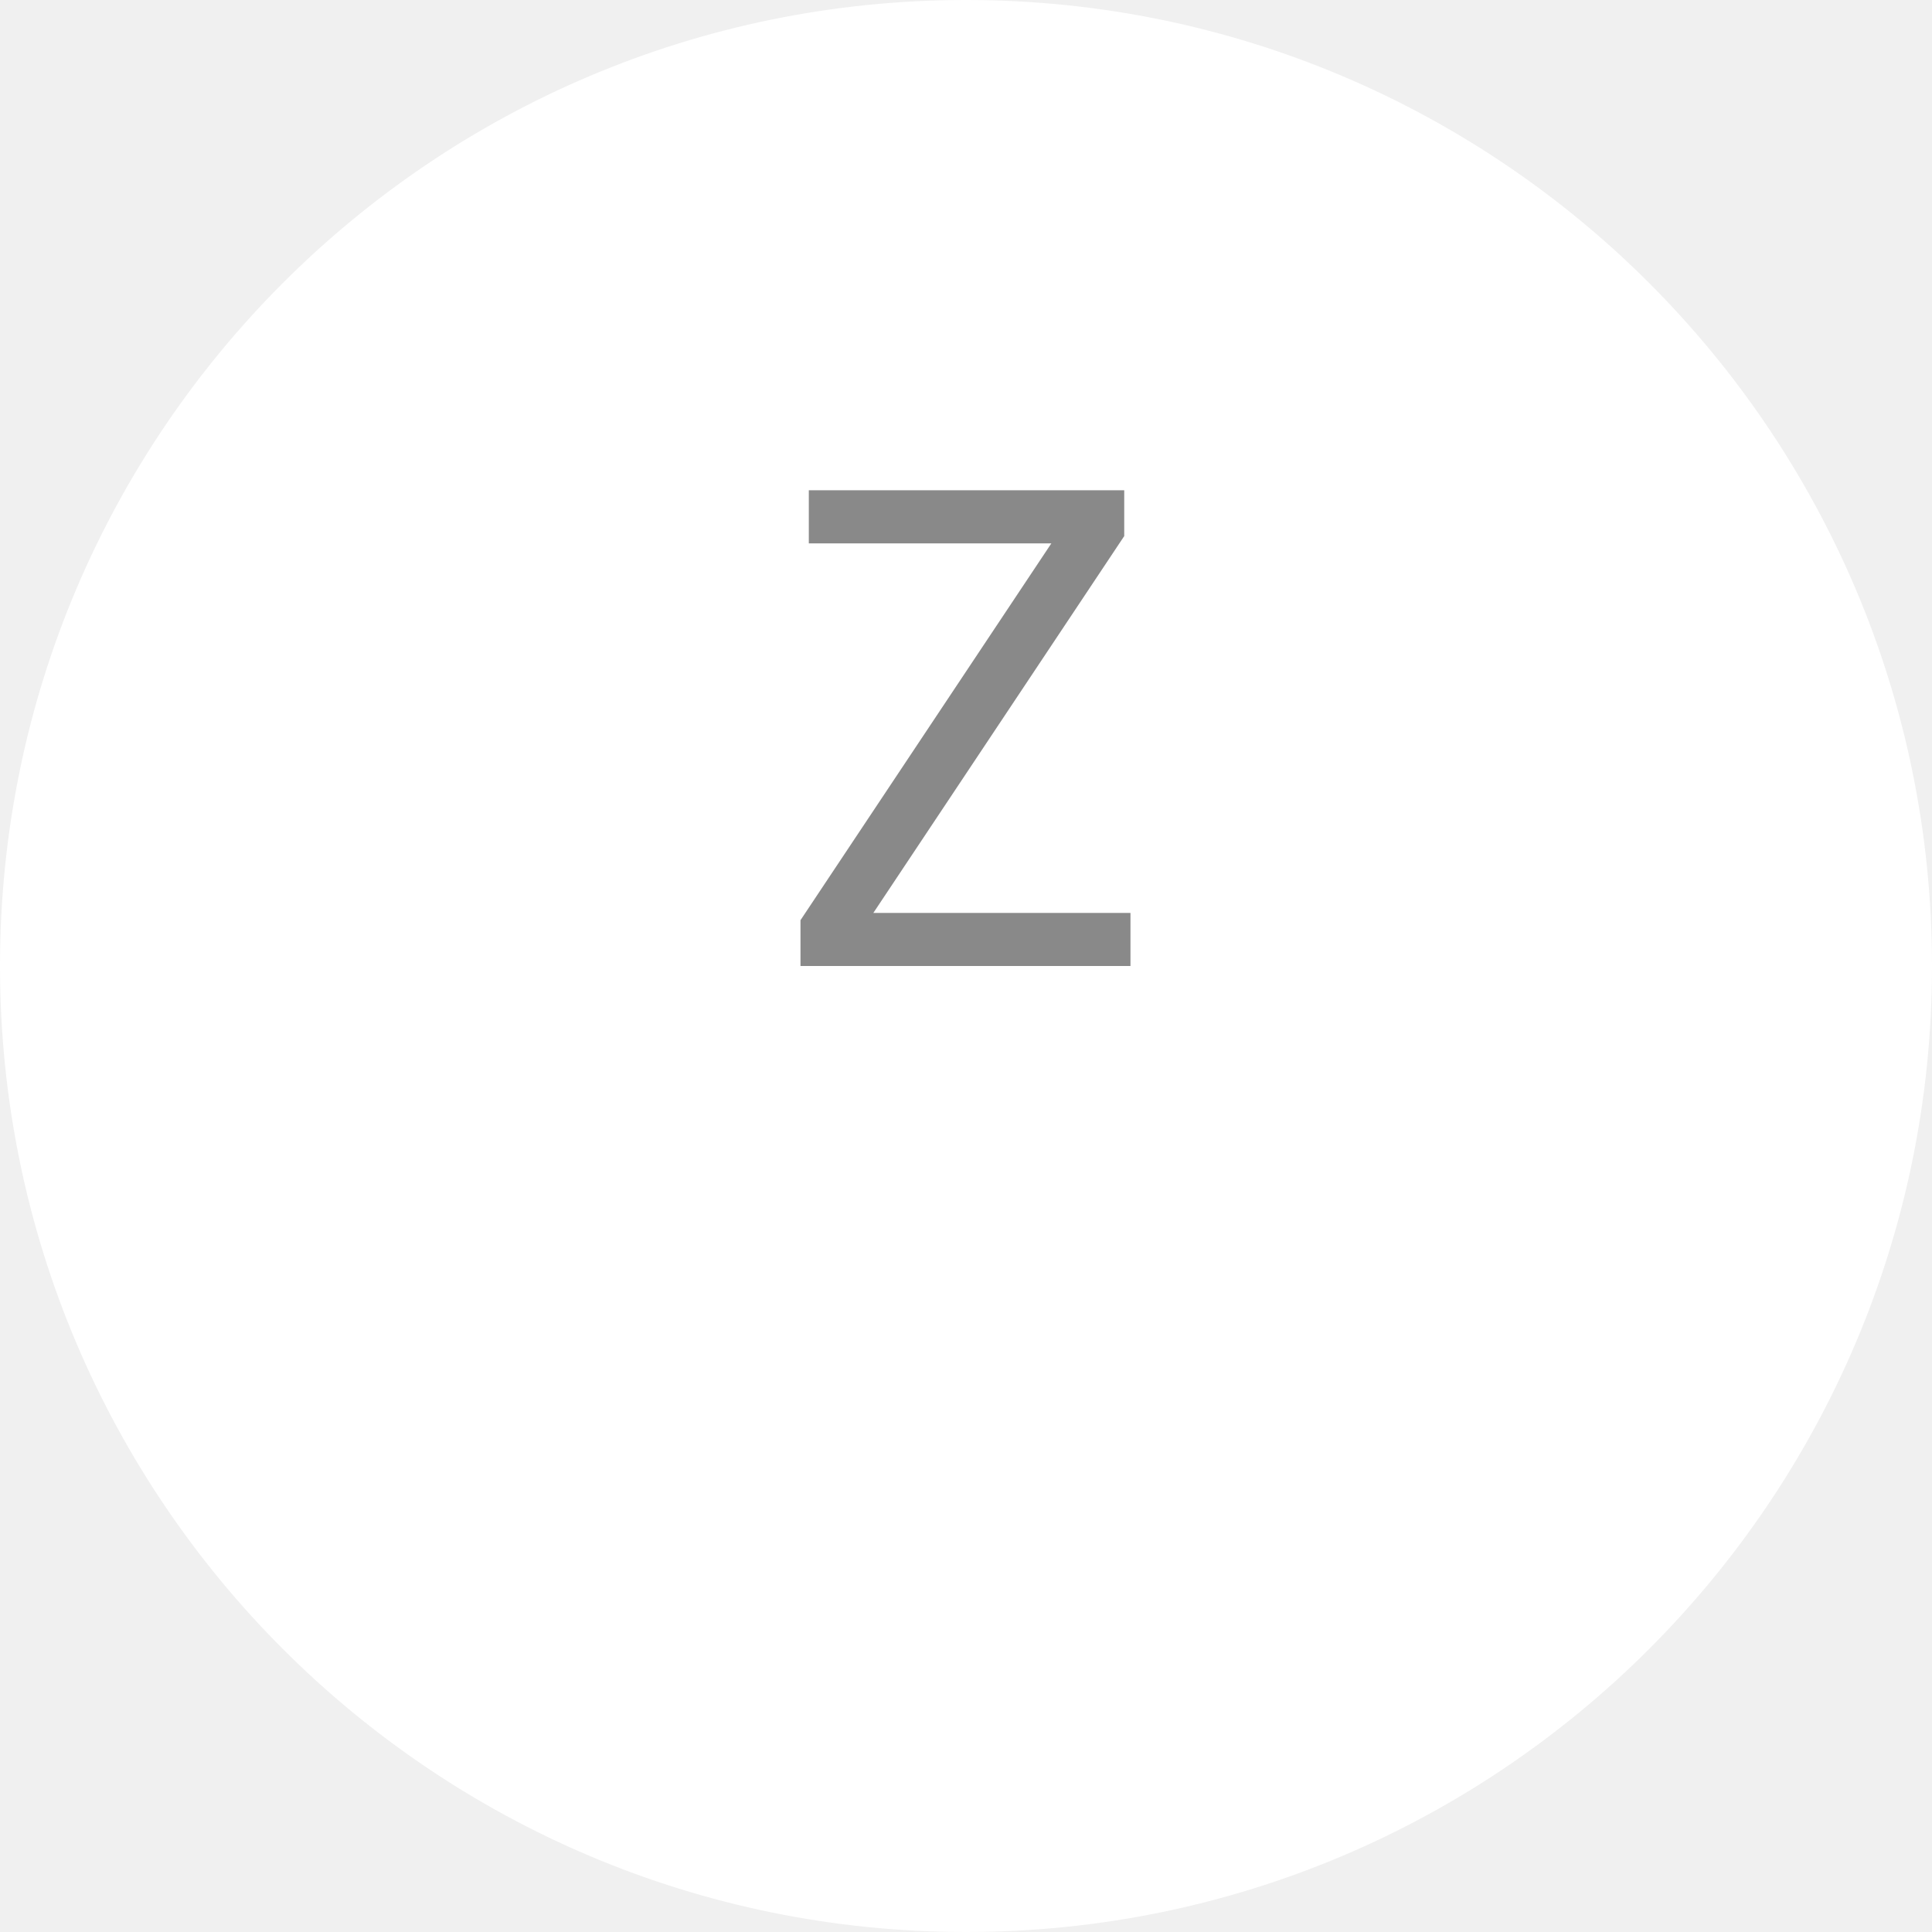
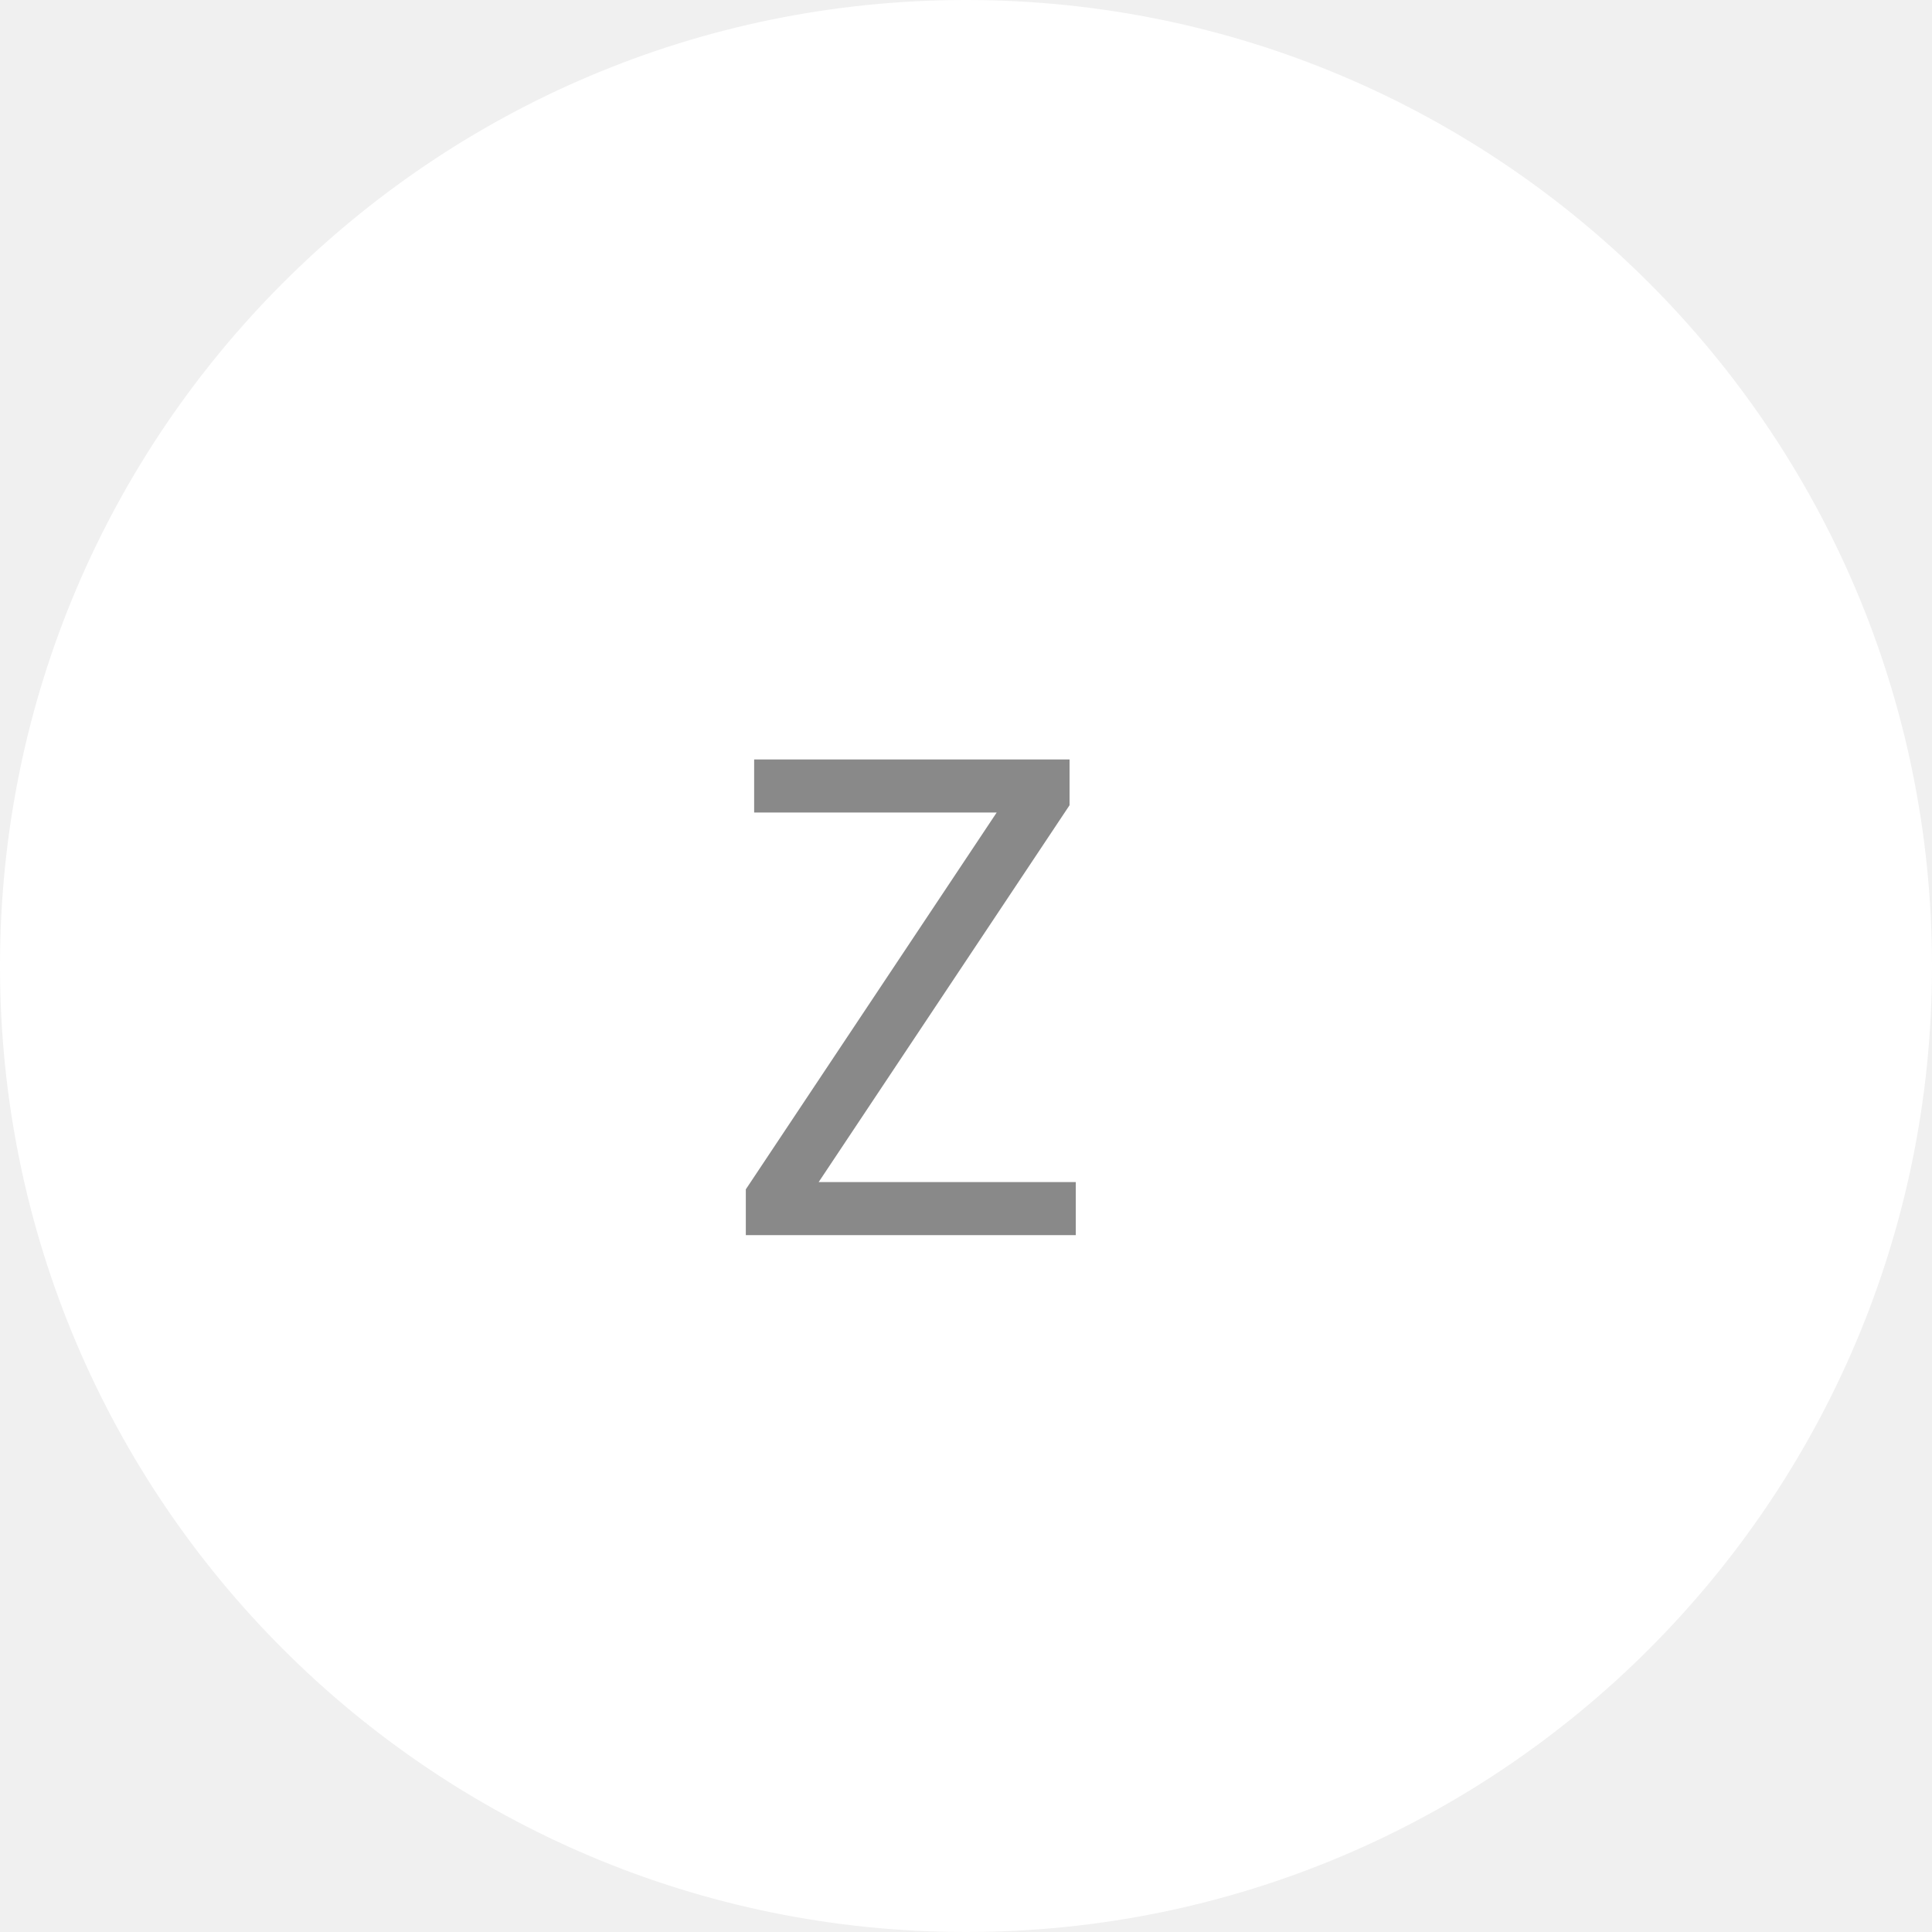
- <svg xmlns="http://www.w3.org/2000/svg" width="29" height="29">
-   <circle cx="14.5" cy="14.5" r="14.5" fill="white" />
-   <text x="50%" y="50%" font-size="10px" font-family="Poppins" text-anchor="middle" alignment-baseline="middle" fill="#898989">
-     Z
+ <svg xmlns="http://www.w3.org/2000/svg" id="Layer_1" data-name="Layer 1" viewBox="0 0 29 29">
+   <defs>
+     <style>
+       .cls-1 {
+         fill: #fff;
+       }
+ 
+       .cls-2 {
+         fill: #898989;
+         font-family: Poppins-Regular, Poppins, sans-serif;
+         font-size: 10px;
+       }
+     </style>
+   </defs>
+   <circle class="cls-1" cx="14.5" cy="14.5" r="14.5" />
+   <text class="cls-2" transform="translate(10.82 18.54)">
+     <tspan x="0" y="0">Z</tspan>
  </text>
</svg>
